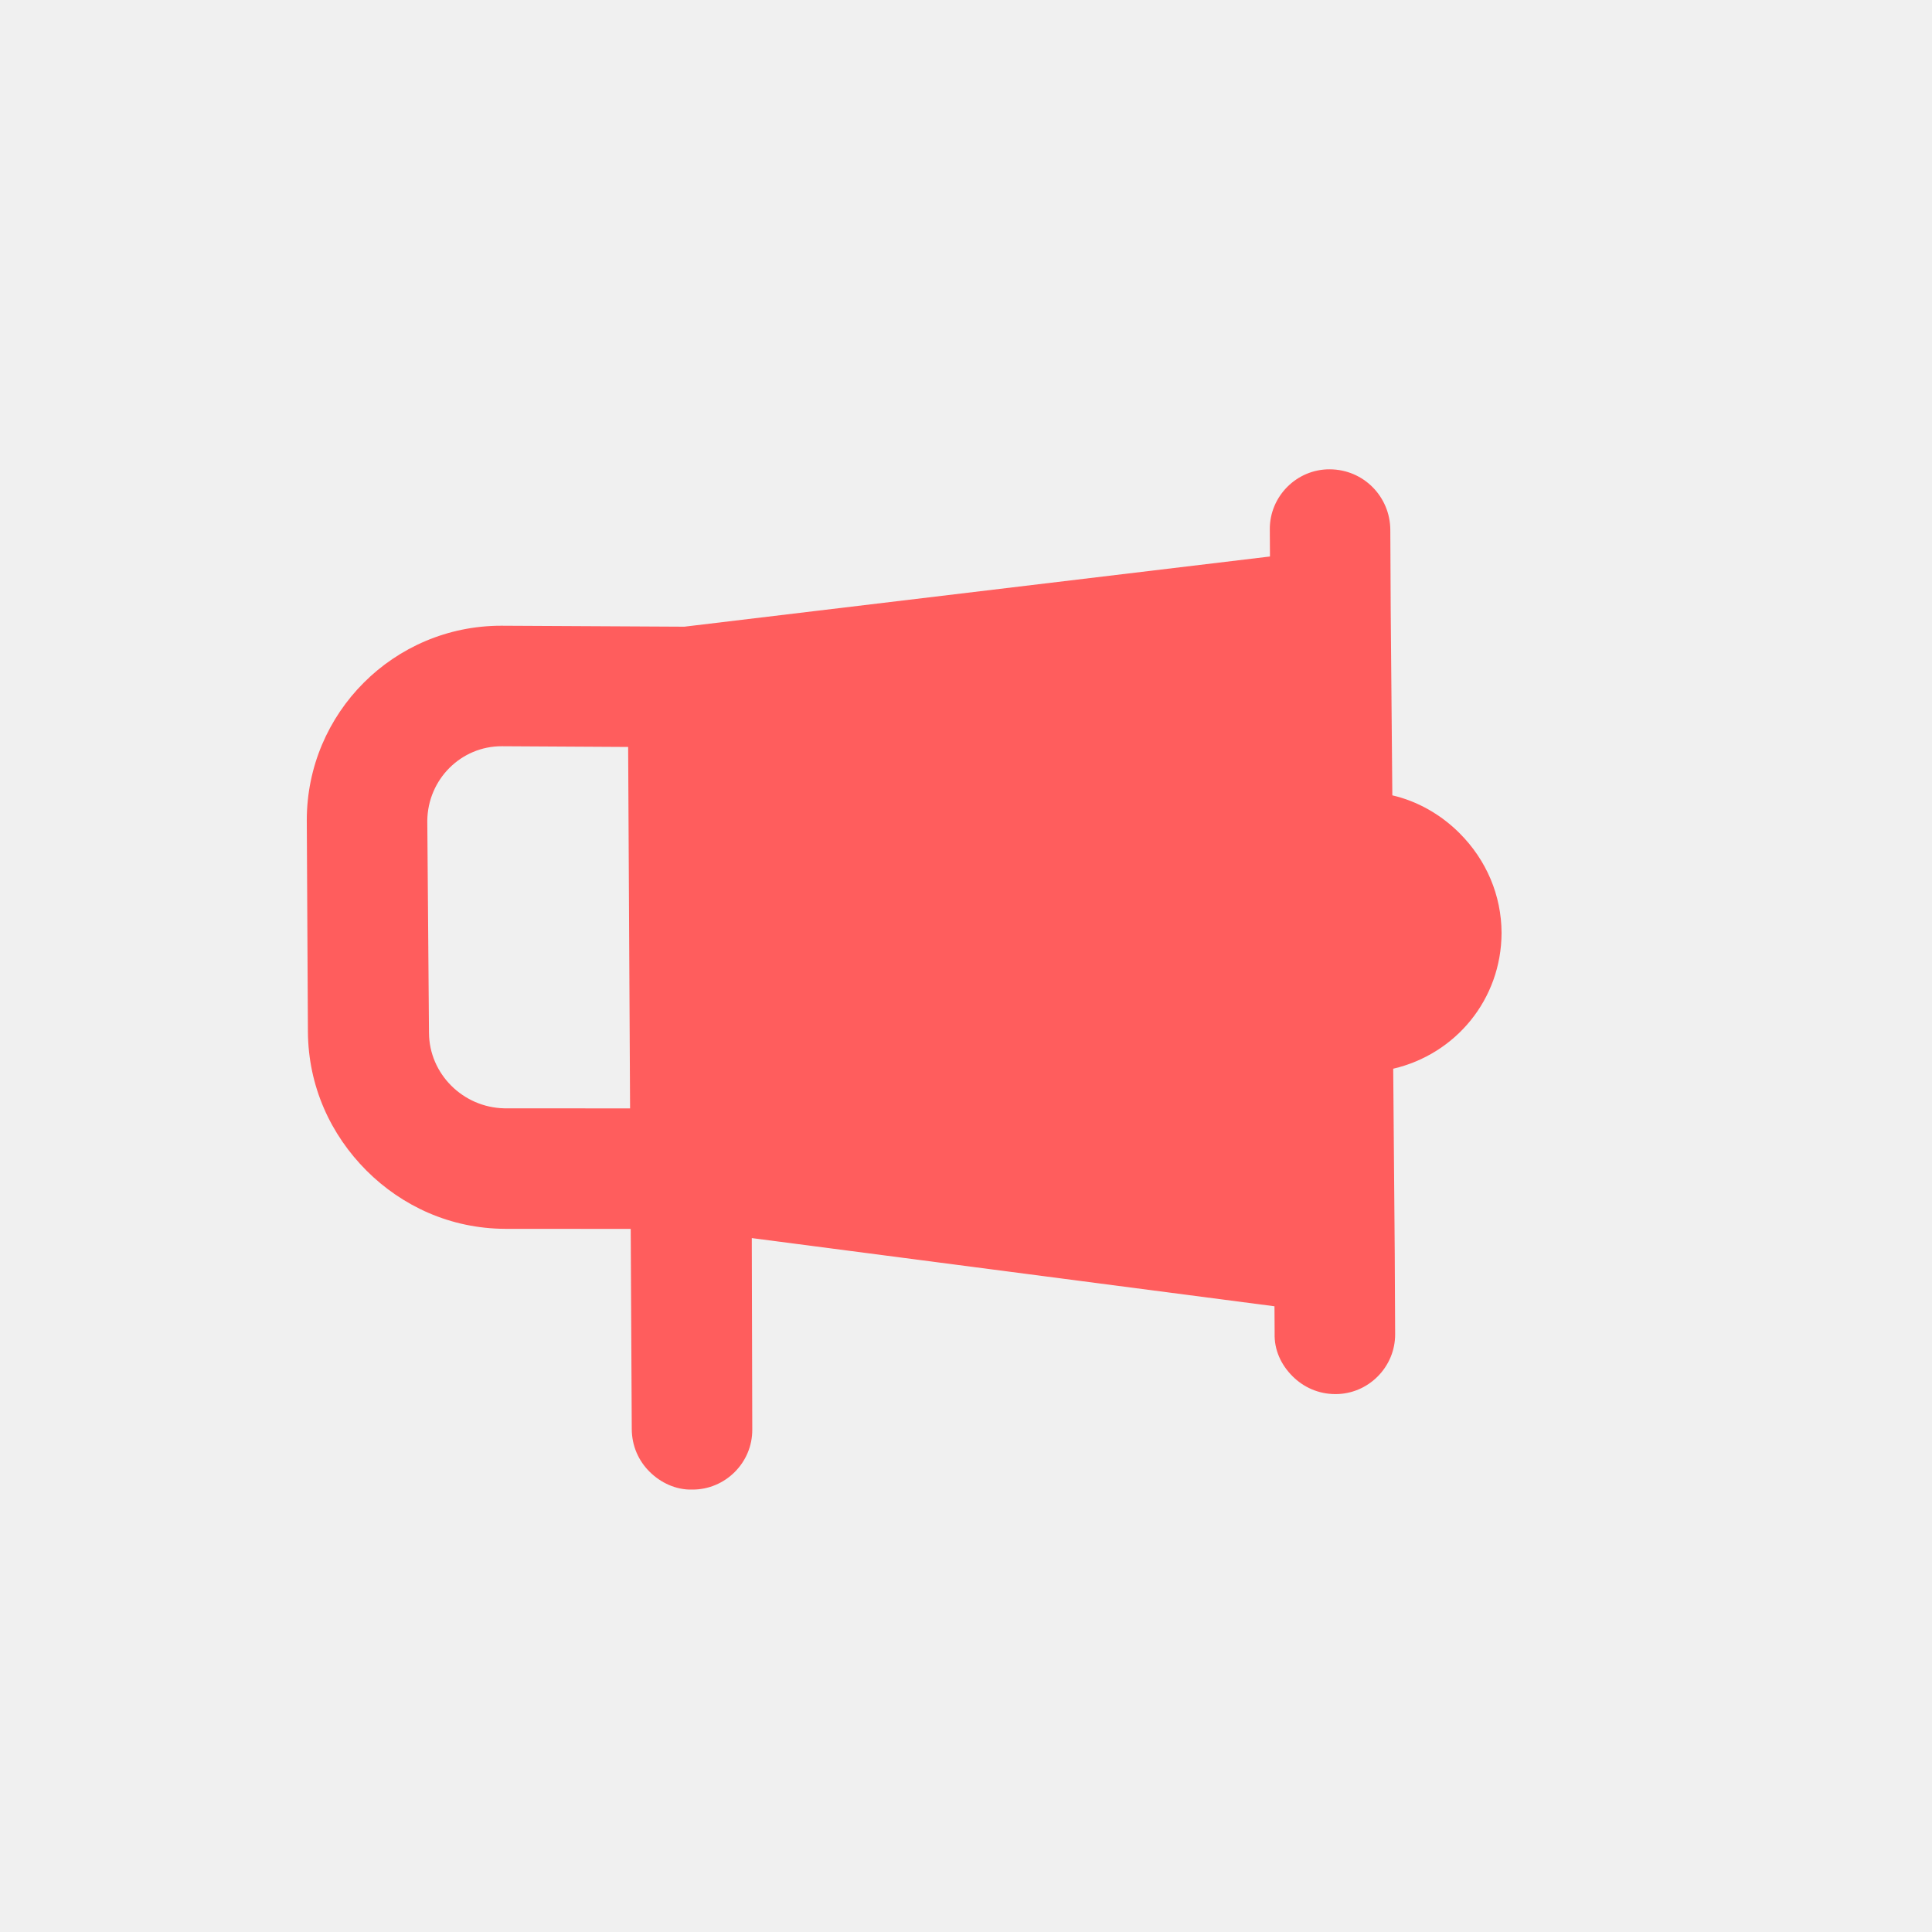
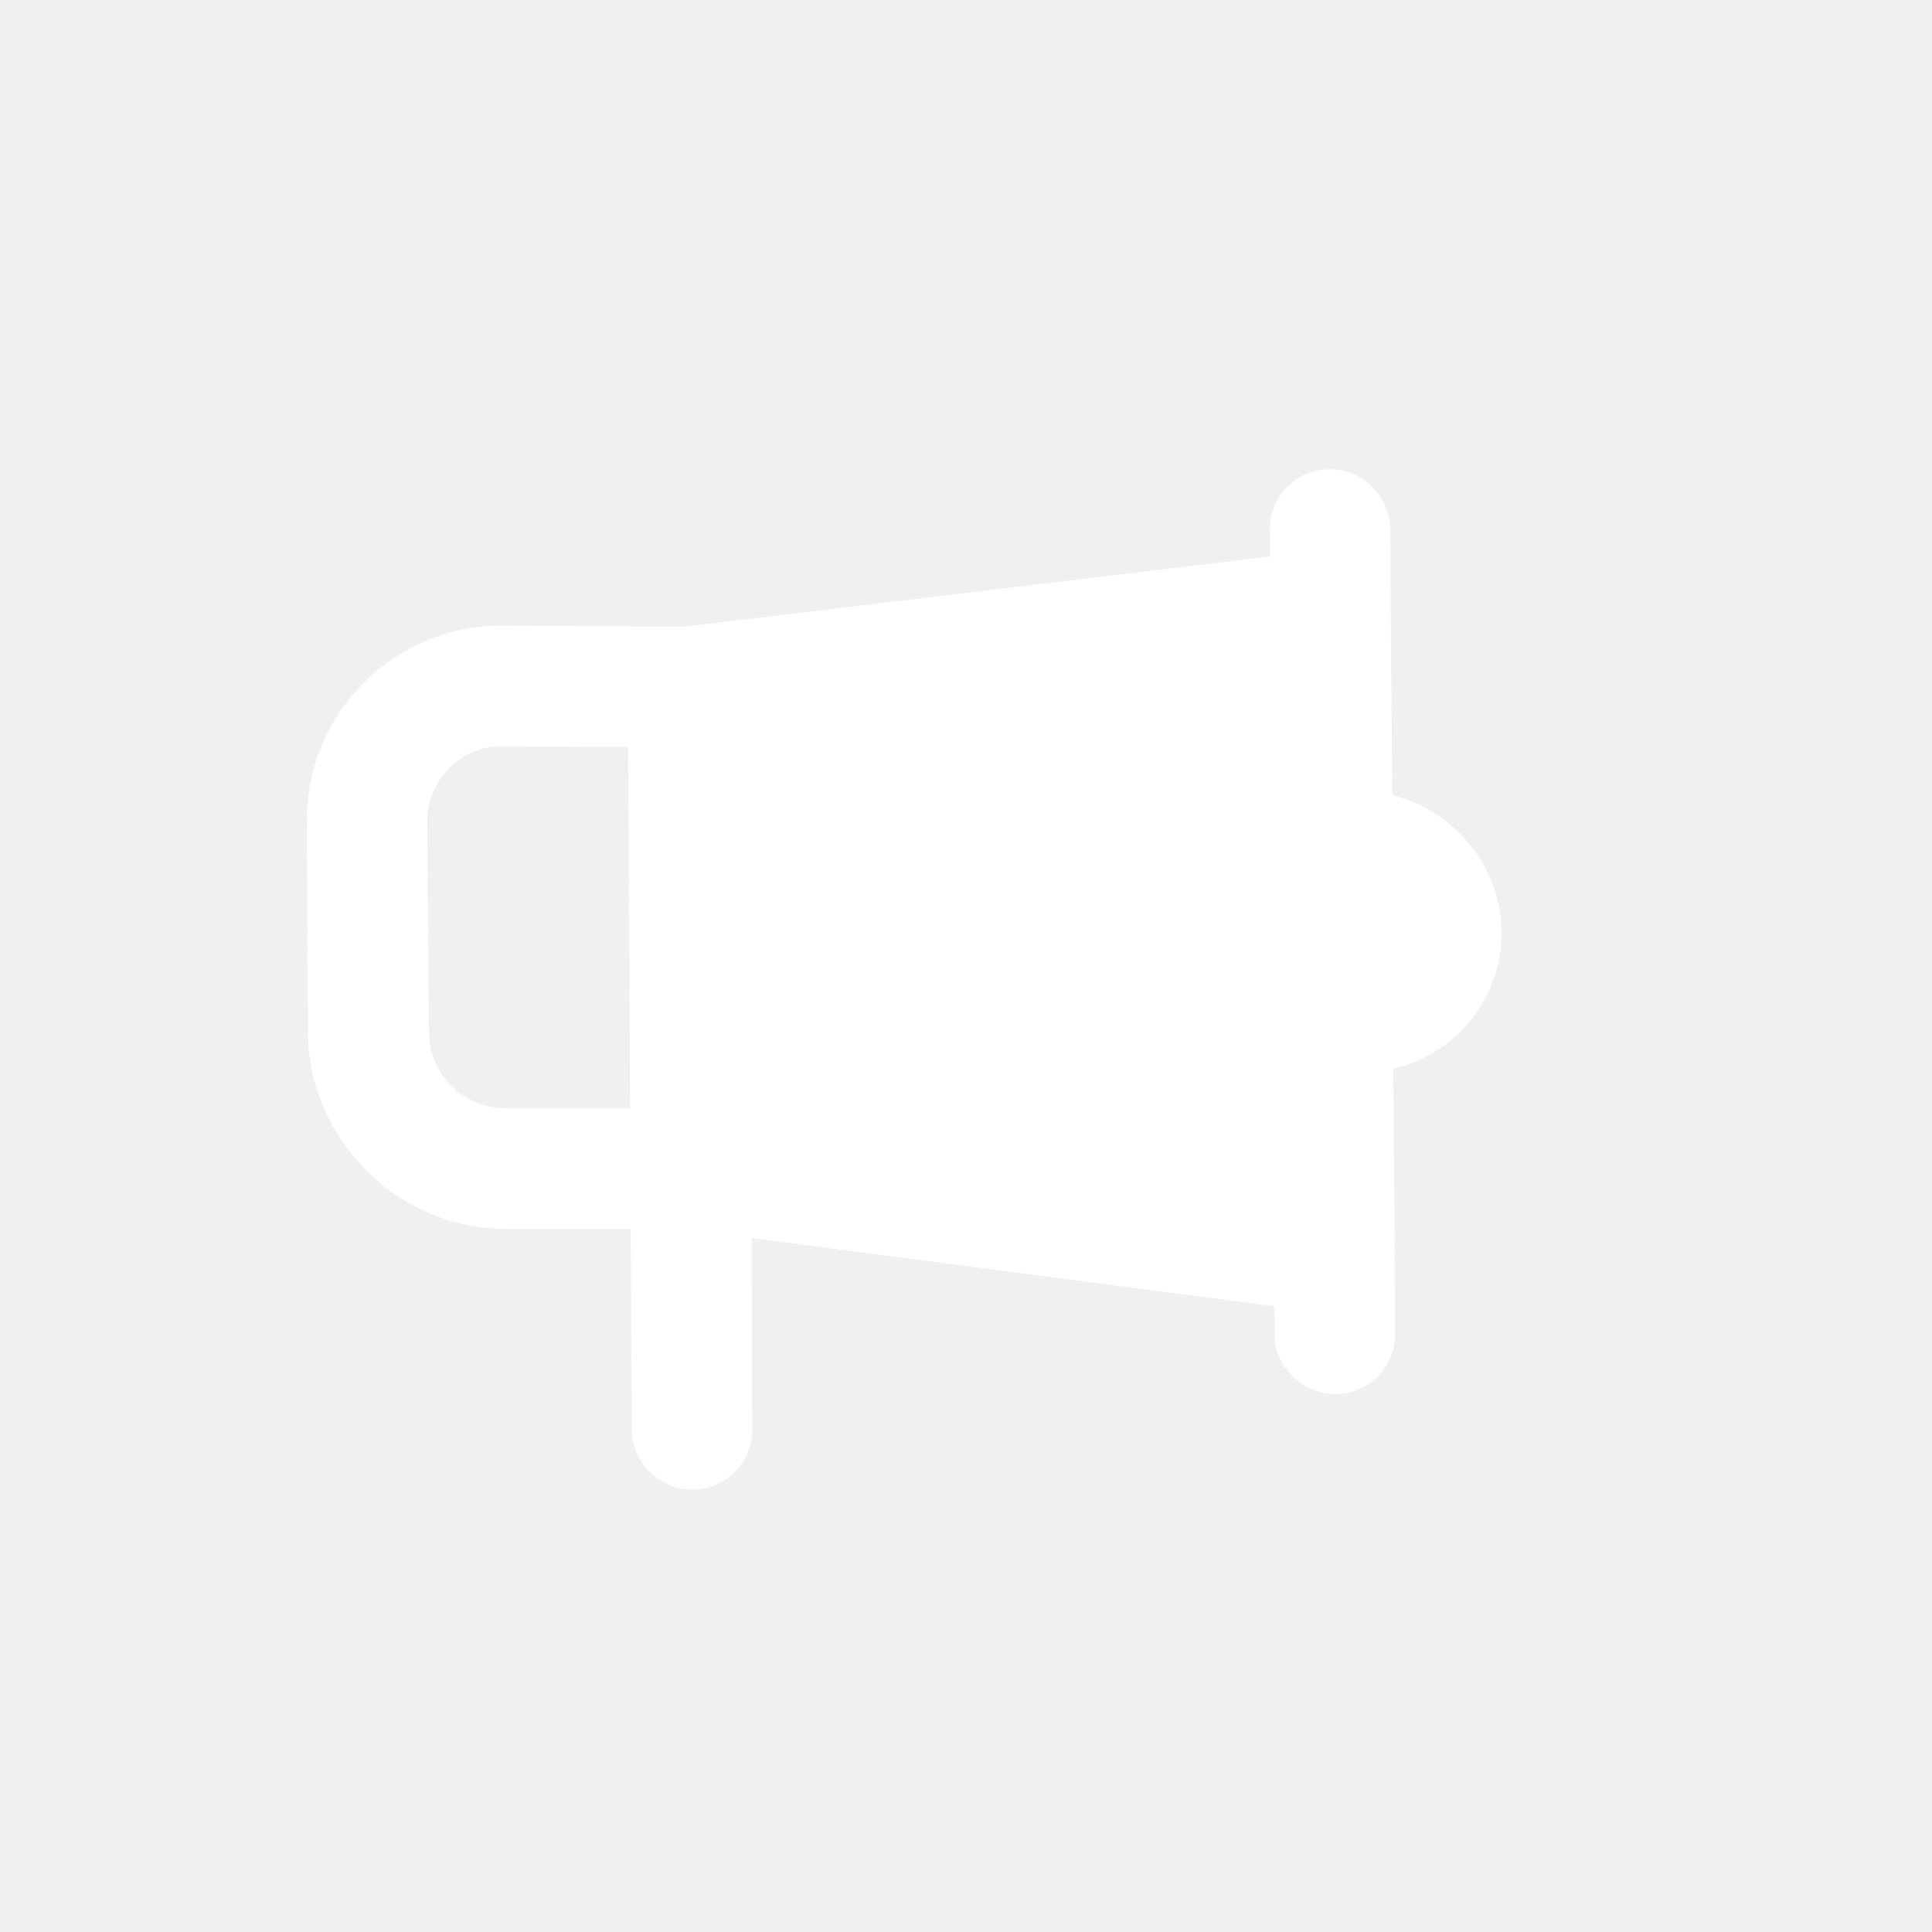
<svg xmlns="http://www.w3.org/2000/svg" width="24" height="24" viewBox="0 0 24 24" fill="none">
-   <path d="M17.331 16.573L17.326 15.571L17.307 13.276C18.082 13.096 18.651 12.415 18.653 11.588C18.651 11.122 18.465 10.684 18.131 10.35C17.897 10.116 17.607 9.952 17.296 9.88L17.276 7.585L17.271 6.582C17.269 6.173 16.942 5.832 16.519 5.83C16.109 5.827 15.772 6.165 15.774 6.574L15.776 6.913L8.501 7.785L6.227 7.773C4.893 7.773 3.811 8.855 3.811 10.19L3.825 12.816C3.829 13.494 4.107 14.096 4.554 14.543C4.995 14.983 5.596 15.262 6.274 15.265L7.835 15.266L7.848 17.752C7.849 17.964 7.934 18.148 8.069 18.282C8.204 18.417 8.395 18.51 8.6 18.504C9.01 18.506 9.347 18.169 9.345 17.76L9.339 15.38L15.832 16.227L15.834 16.565C15.828 16.77 15.914 16.954 16.056 17.096C16.191 17.231 16.375 17.317 16.587 17.318C16.996 17.32 17.333 16.983 17.331 16.573ZM6.266 13.768C5.751 13.758 5.332 13.34 5.329 12.831L5.308 10.197C5.313 9.682 5.727 9.268 6.235 9.27L7.803 9.279L7.827 13.769L6.266 13.768Z" fill="#FF5D5D" />
+   <path d="M17.331 16.573L17.326 15.571L17.307 13.276C18.082 13.096 18.651 12.415 18.653 11.588C18.651 11.122 18.465 10.684 18.131 10.35C17.897 10.116 17.607 9.952 17.296 9.88L17.276 7.585L17.271 6.582C17.269 6.173 16.942 5.832 16.519 5.83C16.109 5.827 15.772 6.165 15.774 6.574L15.776 6.913L8.501 7.785L6.227 7.773C4.893 7.773 3.811 8.855 3.811 10.19L3.825 12.816C3.829 13.494 4.107 14.096 4.554 14.543C4.995 14.983 5.596 15.262 6.274 15.265L7.835 15.266L7.848 17.752C7.849 17.964 7.934 18.148 8.069 18.282C8.204 18.417 8.395 18.51 8.6 18.504C9.01 18.506 9.347 18.169 9.345 17.76L9.339 15.38L15.832 16.227L15.834 16.565C15.828 16.77 15.914 16.954 16.056 17.096C16.191 17.231 16.375 17.317 16.587 17.318C16.996 17.32 17.333 16.983 17.331 16.573ZM6.266 13.768C5.751 13.758 5.332 13.34 5.329 12.831L5.308 10.197C5.313 9.682 5.727 9.268 6.235 9.27L7.803 9.279L7.827 13.769L6.266 13.768Z" fill="white" />
</svg>
